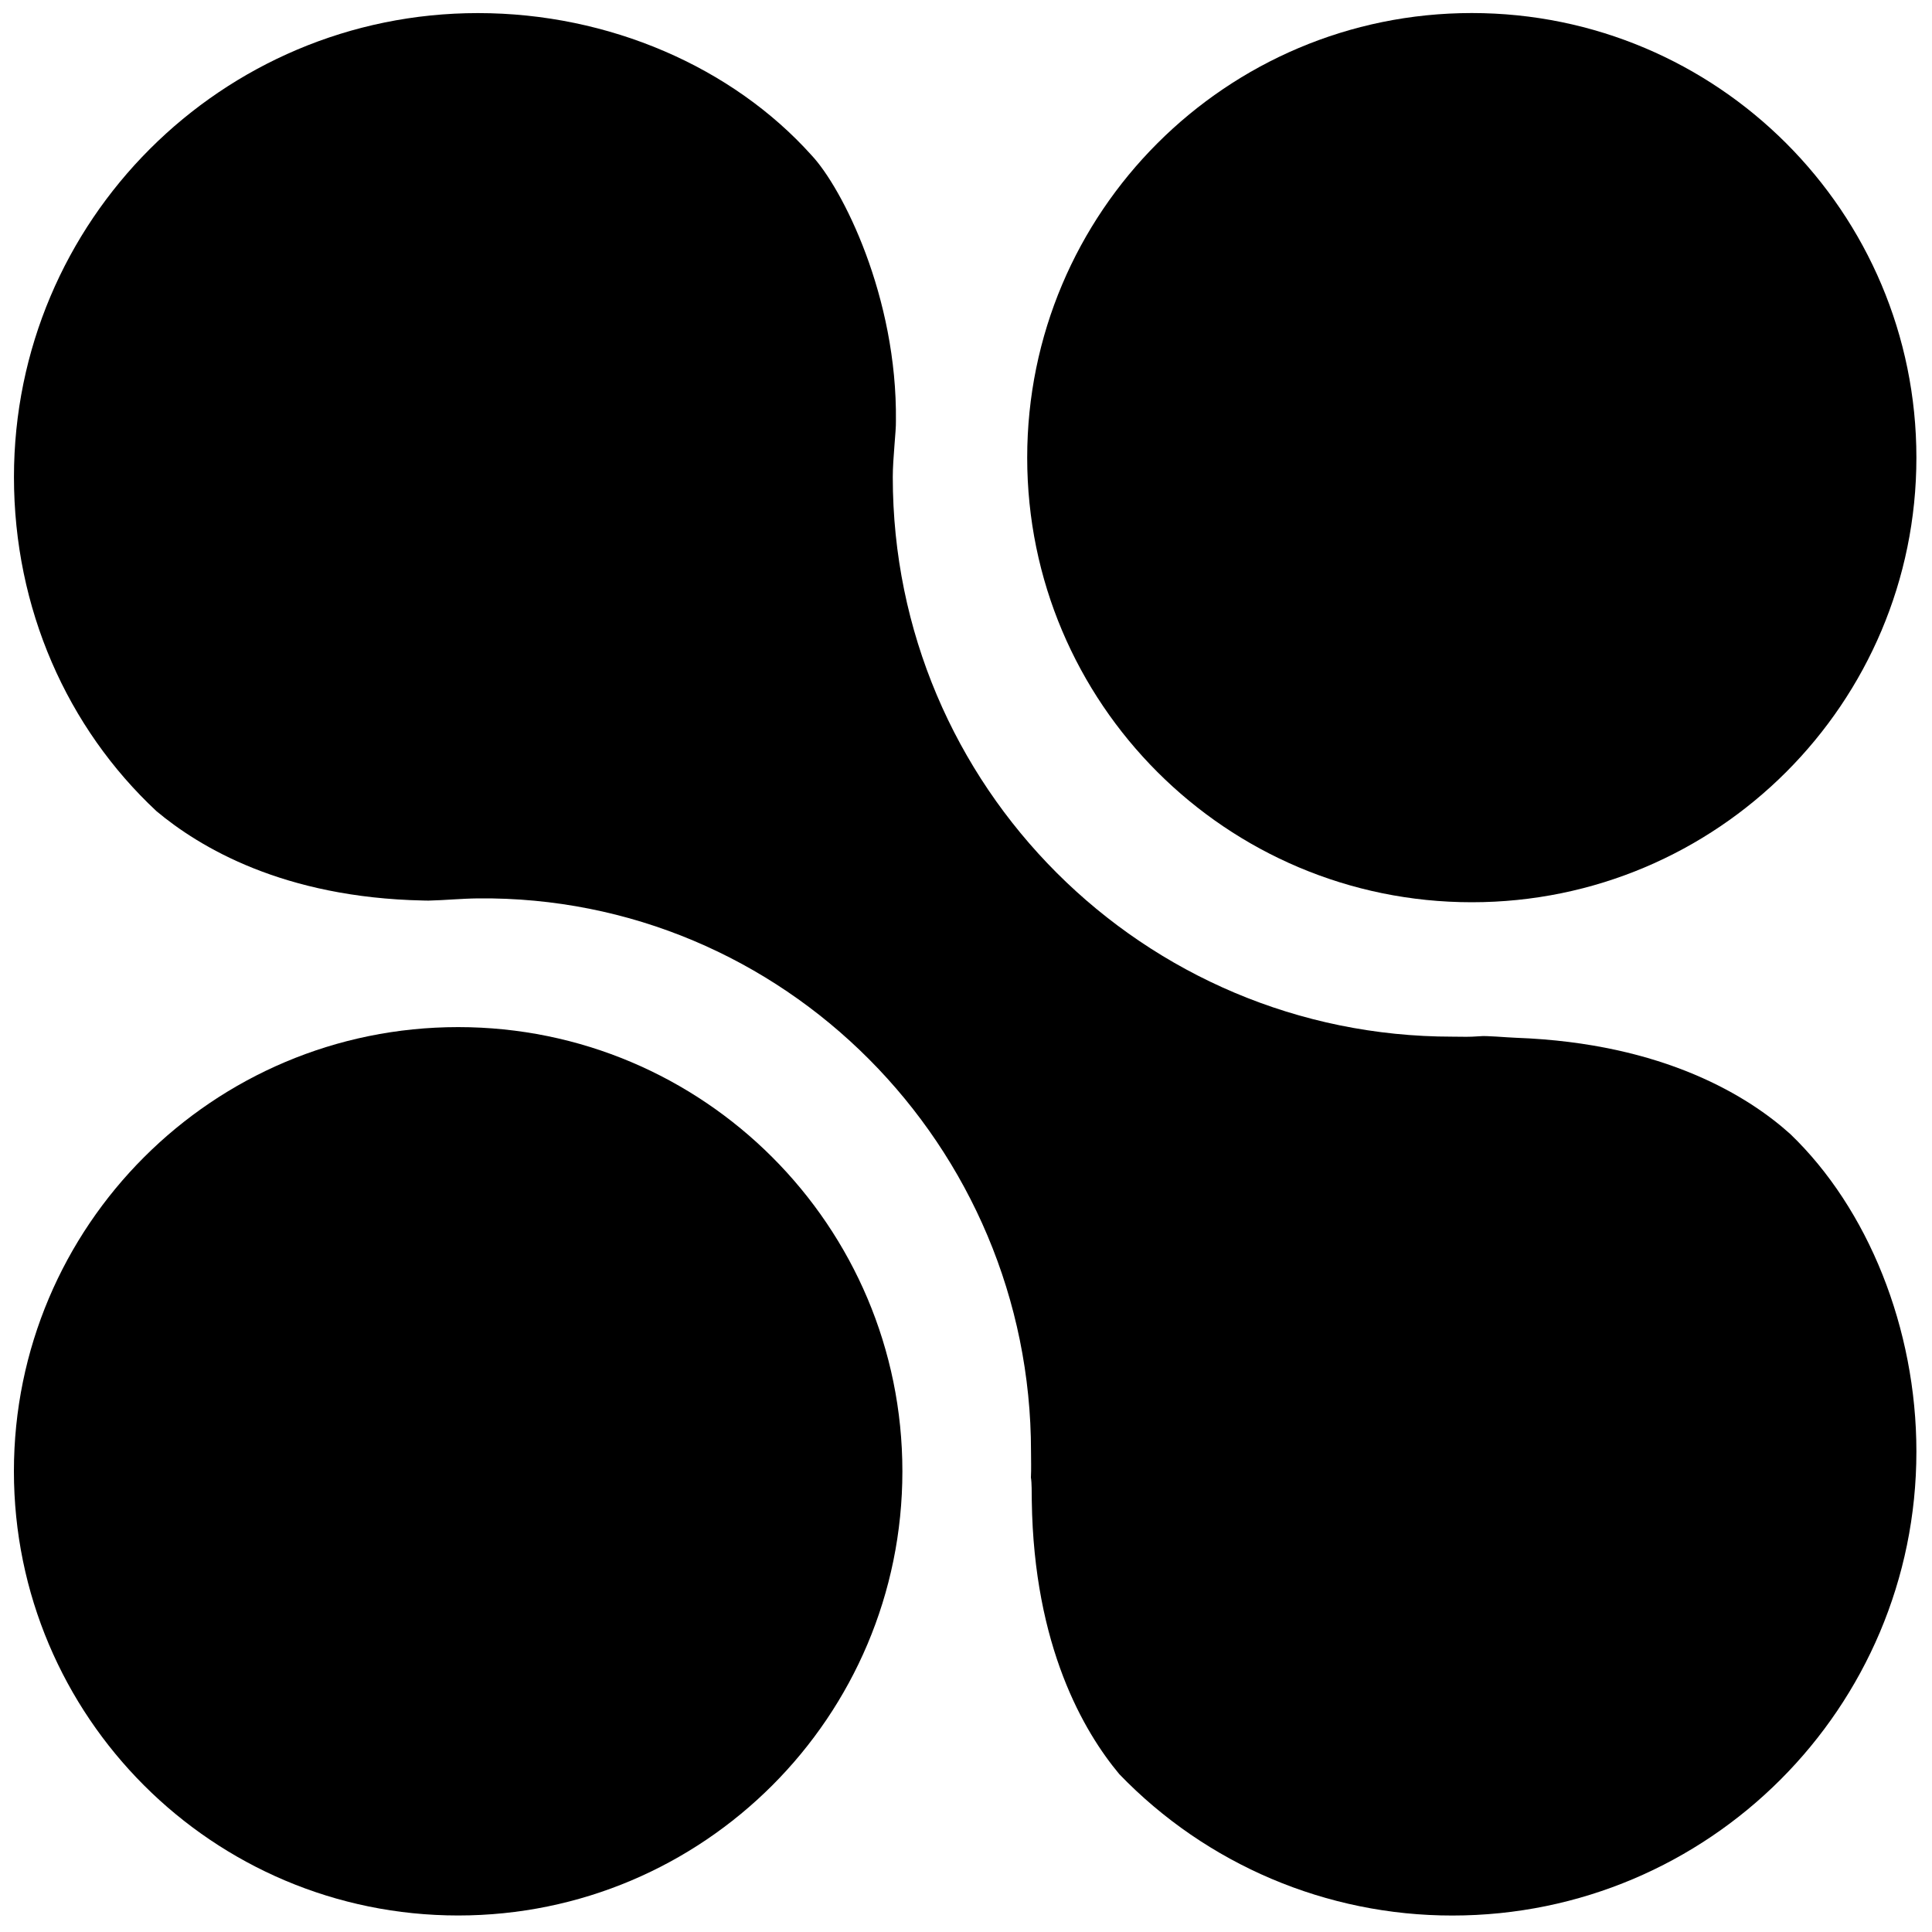
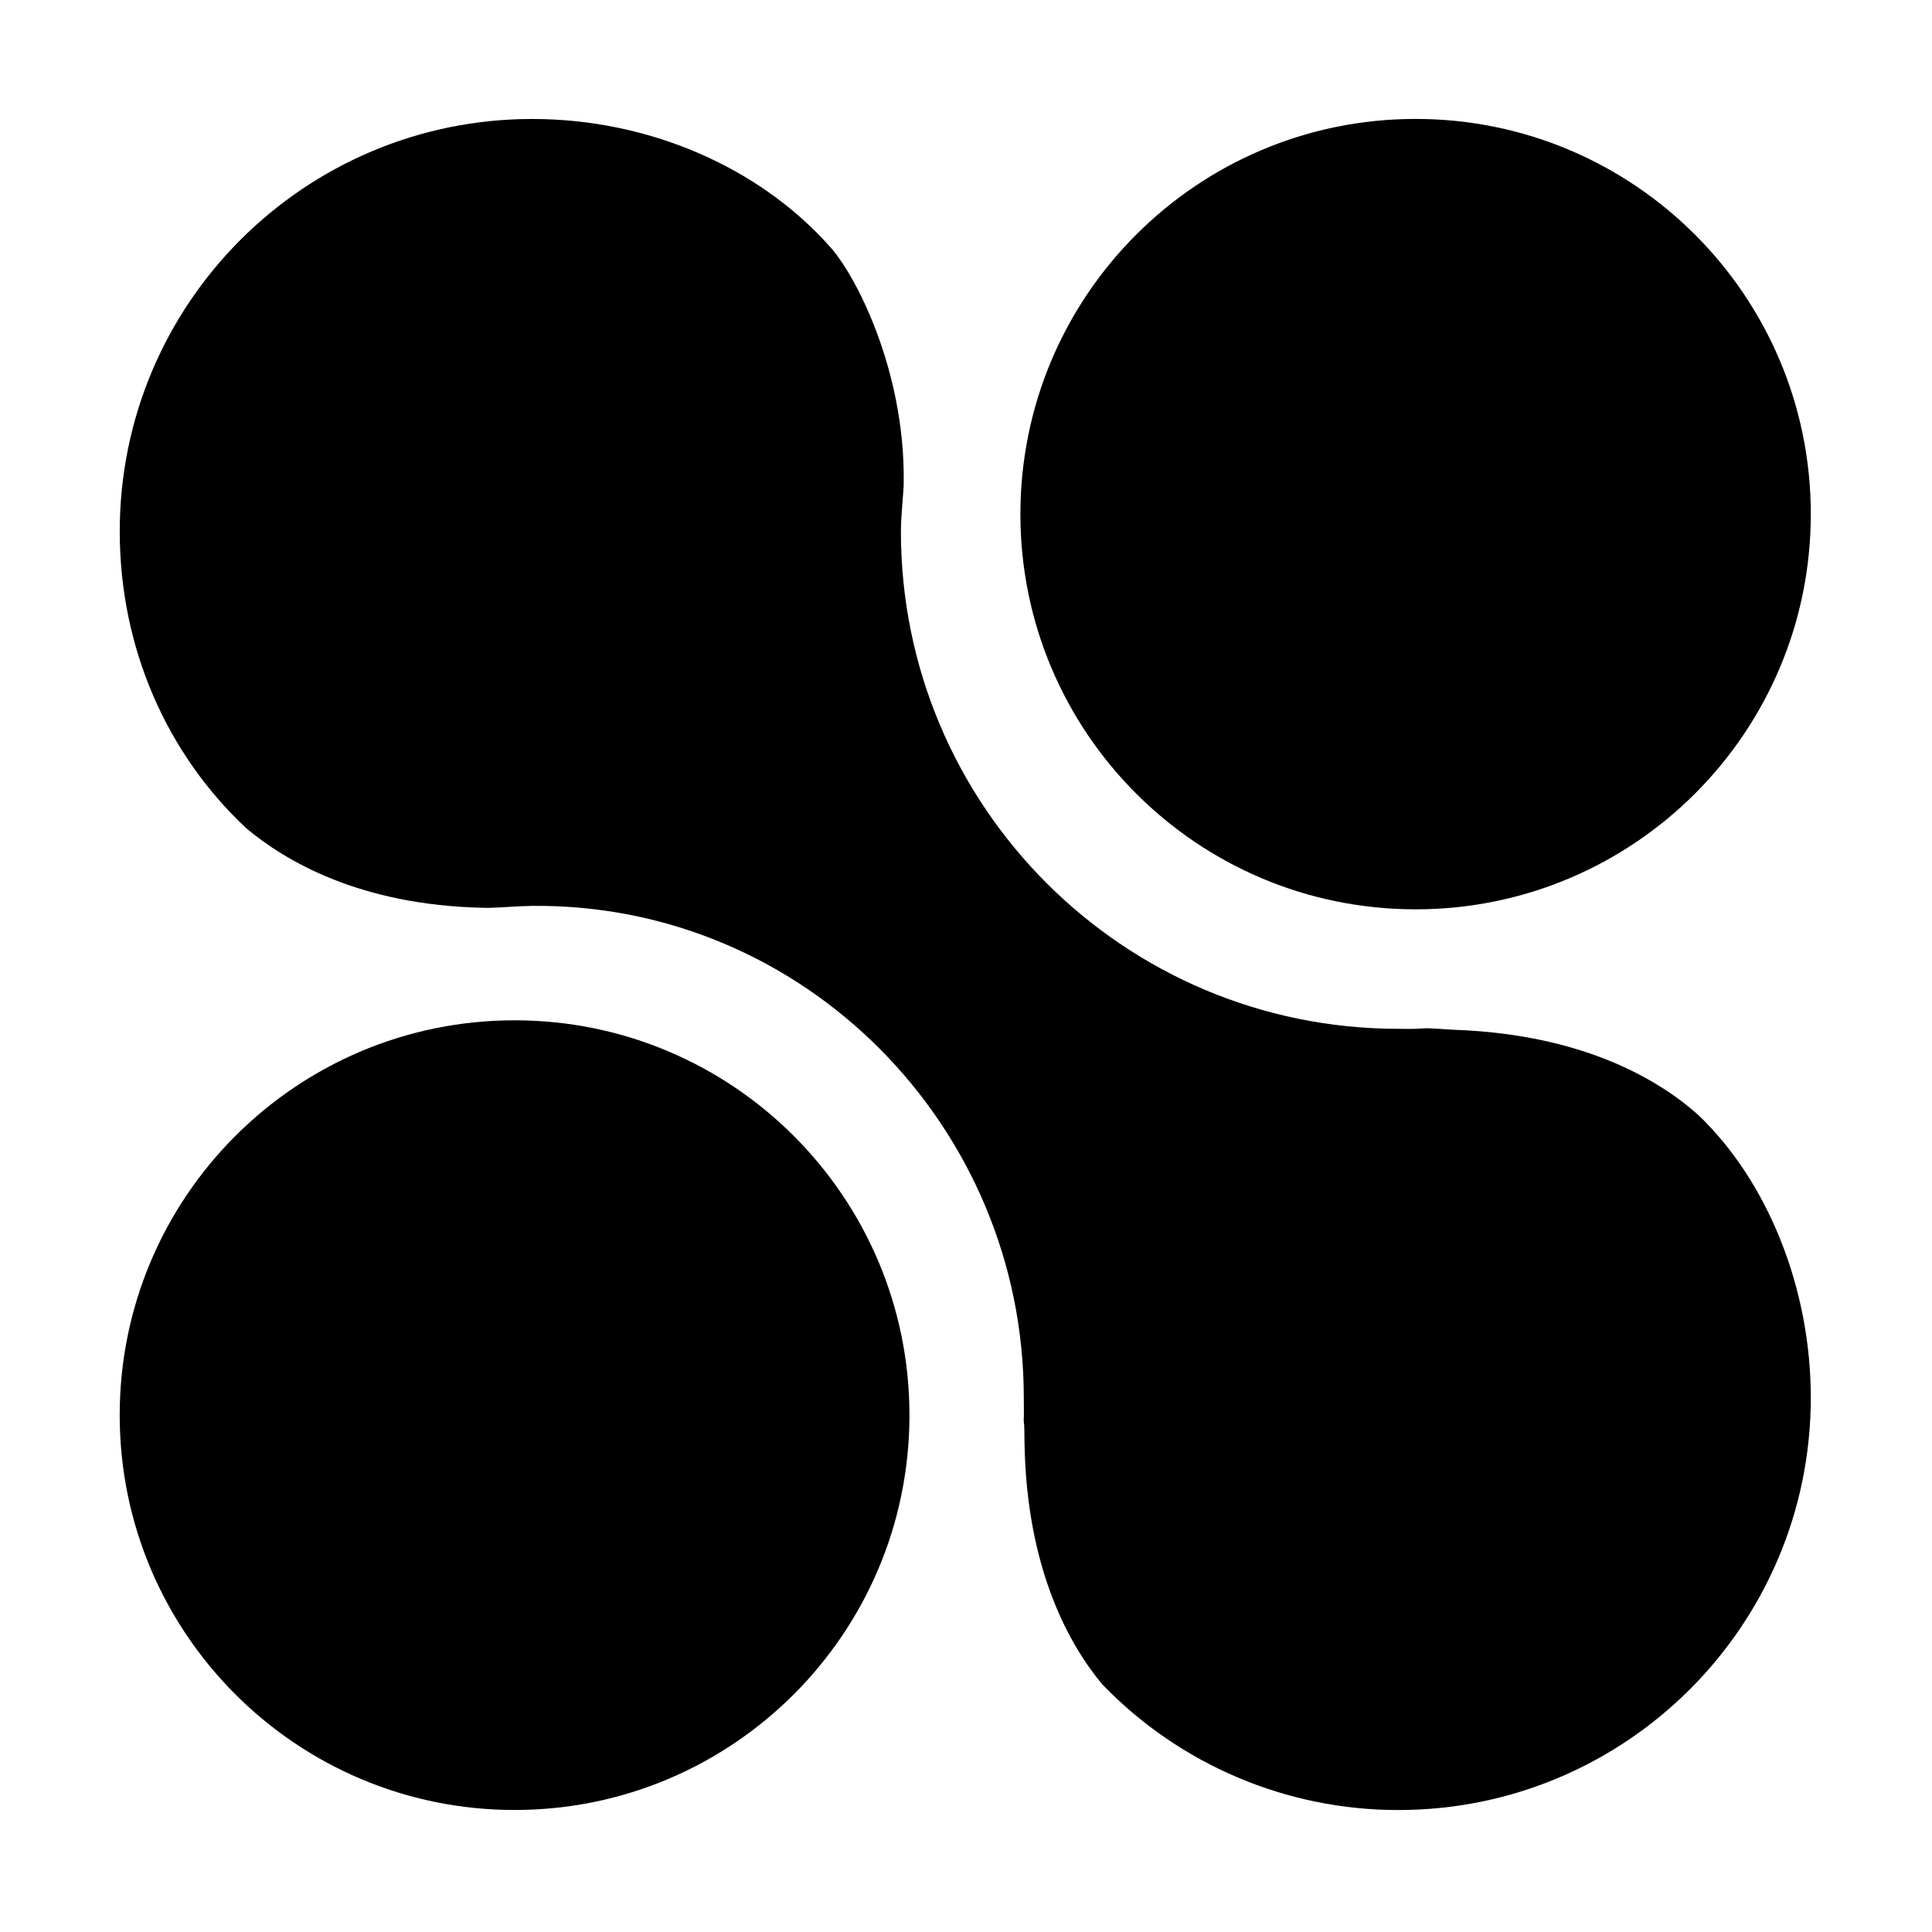
- <svg xmlns="http://www.w3.org/2000/svg" width="400" height="400" viewBox="0 0 40 40" version="1.1" fill="#000">
-   <path d="M39.677 9.475a9.205 9.205 0 1 1-18.41 0 9.205 9.205 0 0 1 18.41 0z" />
-   <path d="M18.683 30.461a9.197 9.197 0 0 1-9.197 9.197c-5.08 0-9.198-4.117-9.198-9.197 0-5.079 4.119-9.196 9.198-9.196a9.197 9.197 0 0 1 9.197 9.196z" />
-   <path d="M37.065 23.478c-.838-.754-2.59-1.88-5.68-1.992-.217-.008-.612-.047-.745-.032-.27.019-.296.009-.57.009-6.4 0-11.586-5.186-11.586-11.586 0-.391.07-.955.065-1.159.03-2.573-1.11-4.828-1.75-5.507-1.636-1.82-4.19-2.94-6.903-2.94C4.59.271.289 4.572.289 9.877c0 2.719 1.1 5.189 2.949 6.916.893.747 2.623 1.79 5.517 1.851.045.001.083.003.123.002.338-.008.67-.042 1.018-.046 6.324-.063 11.45 5.127 11.45 11.452 0 .191.007.351-.002.539.019.116.015.291.018.486.044 3.014 1.079 4.778 1.813 5.656a9.566 9.566 0 0 0 6.895 2.926 9.607 9.607 0 0 0 9.607-9.607c0-2.547-1.002-5.03-2.612-6.574z" />
+ <svg xmlns="http://www.w3.org/2000/svg" width="400" height="400" viewBox="0 0 45 45" version="1.1" fill="#000">
+   <g transform="translate(2.5 2.5)">
+     <path d="M39.677 9.475a9.205 9.205 0 1 1-18.41 0 9.205 9.205 0 0 1 18.41 0z" />
+     <path d="M18.683 30.461a9.197 9.197 0 0 1-9.197 9.197c-5.08 0-9.198-4.117-9.198-9.197 0-5.079 4.119-9.196 9.198-9.196a9.197 9.197 0 0 1 9.197 9.196z" />
+     <path d="M37.065 23.478c-.838-.754-2.59-1.88-5.68-1.992-.217-.008-.612-.047-.745-.032-.27.019-.296.009-.57.009-6.4 0-11.586-5.186-11.586-11.586 0-.391.07-.955.065-1.159.03-2.573-1.11-4.828-1.75-5.507-1.636-1.82-4.19-2.94-6.903-2.94C4.59.271.289 4.572.289 9.877c0 2.719 1.1 5.189 2.949 6.916.893.747 2.623 1.79 5.517 1.851.045.001.083.003.123.002.338-.008.67-.042 1.018-.046 6.324-.063 11.45 5.127 11.45 11.452 0 .191.007.351-.002.539.019.116.015.291.018.486.044 3.014 1.079 4.778 1.813 5.656a9.566 9.566 0 0 0 6.895 2.926 9.607 9.607 0 0 0 9.607-9.607c0-2.547-1.002-5.03-2.612-6.574z" />
+   </g>
</svg>
